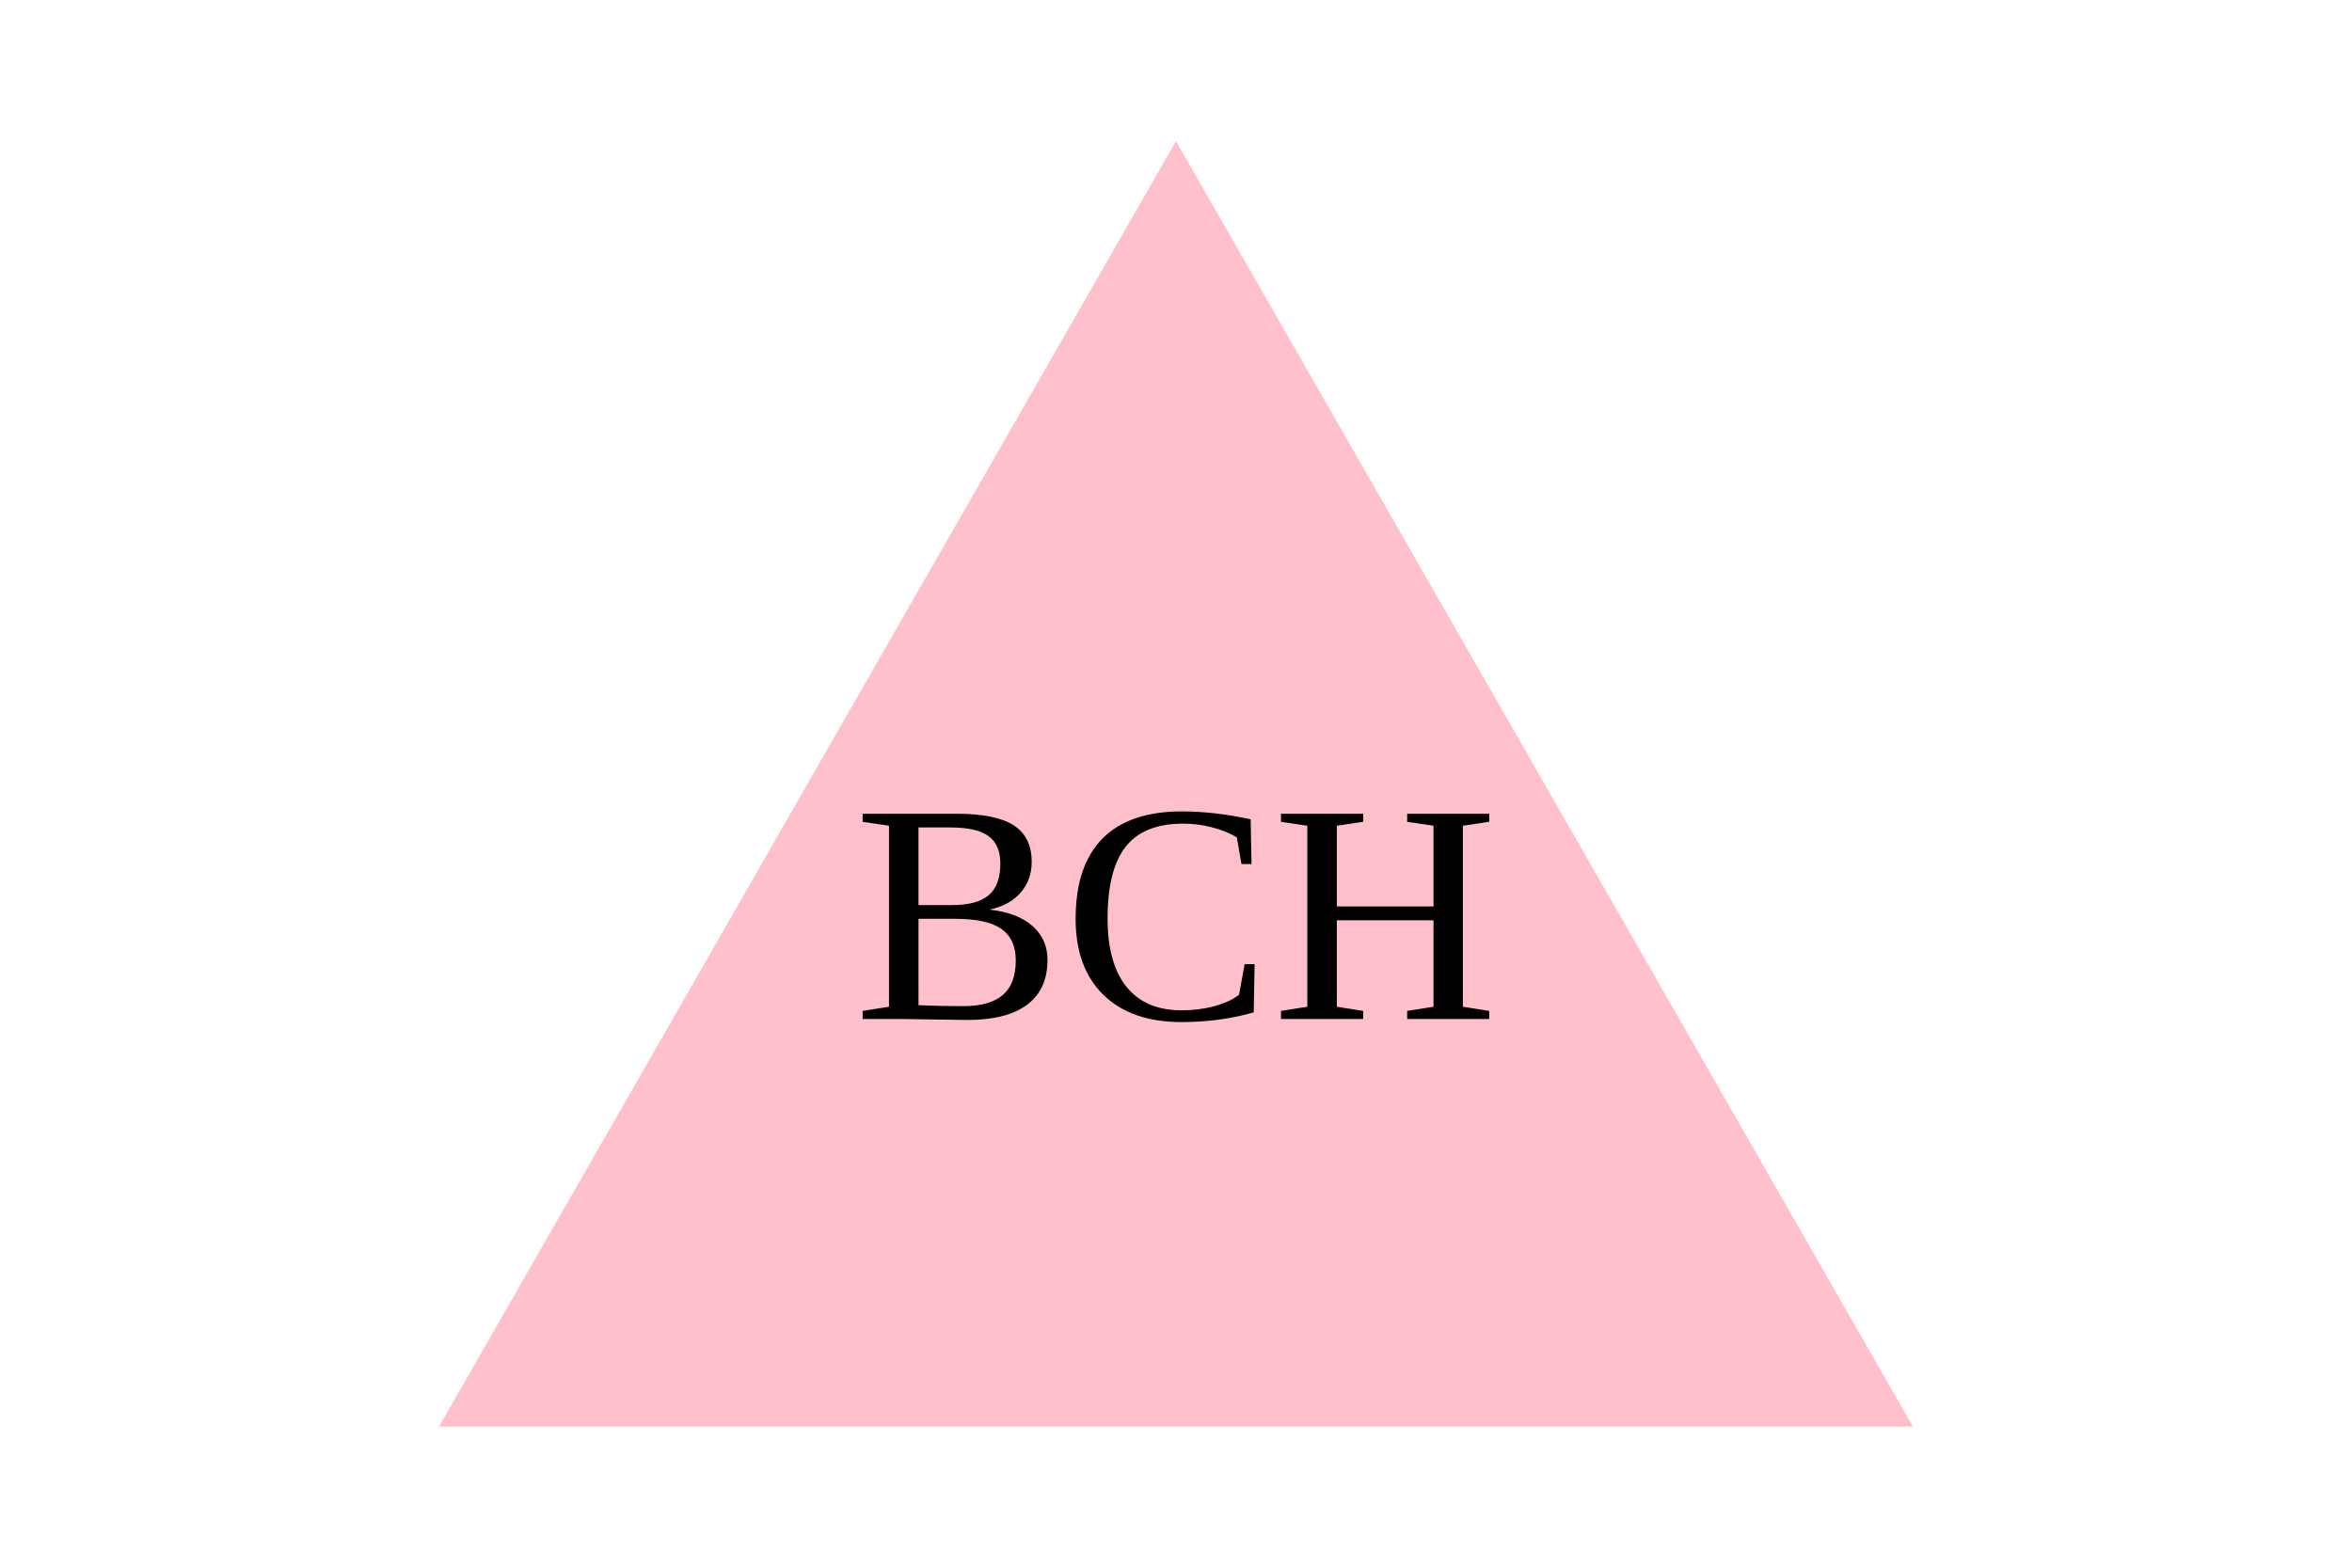
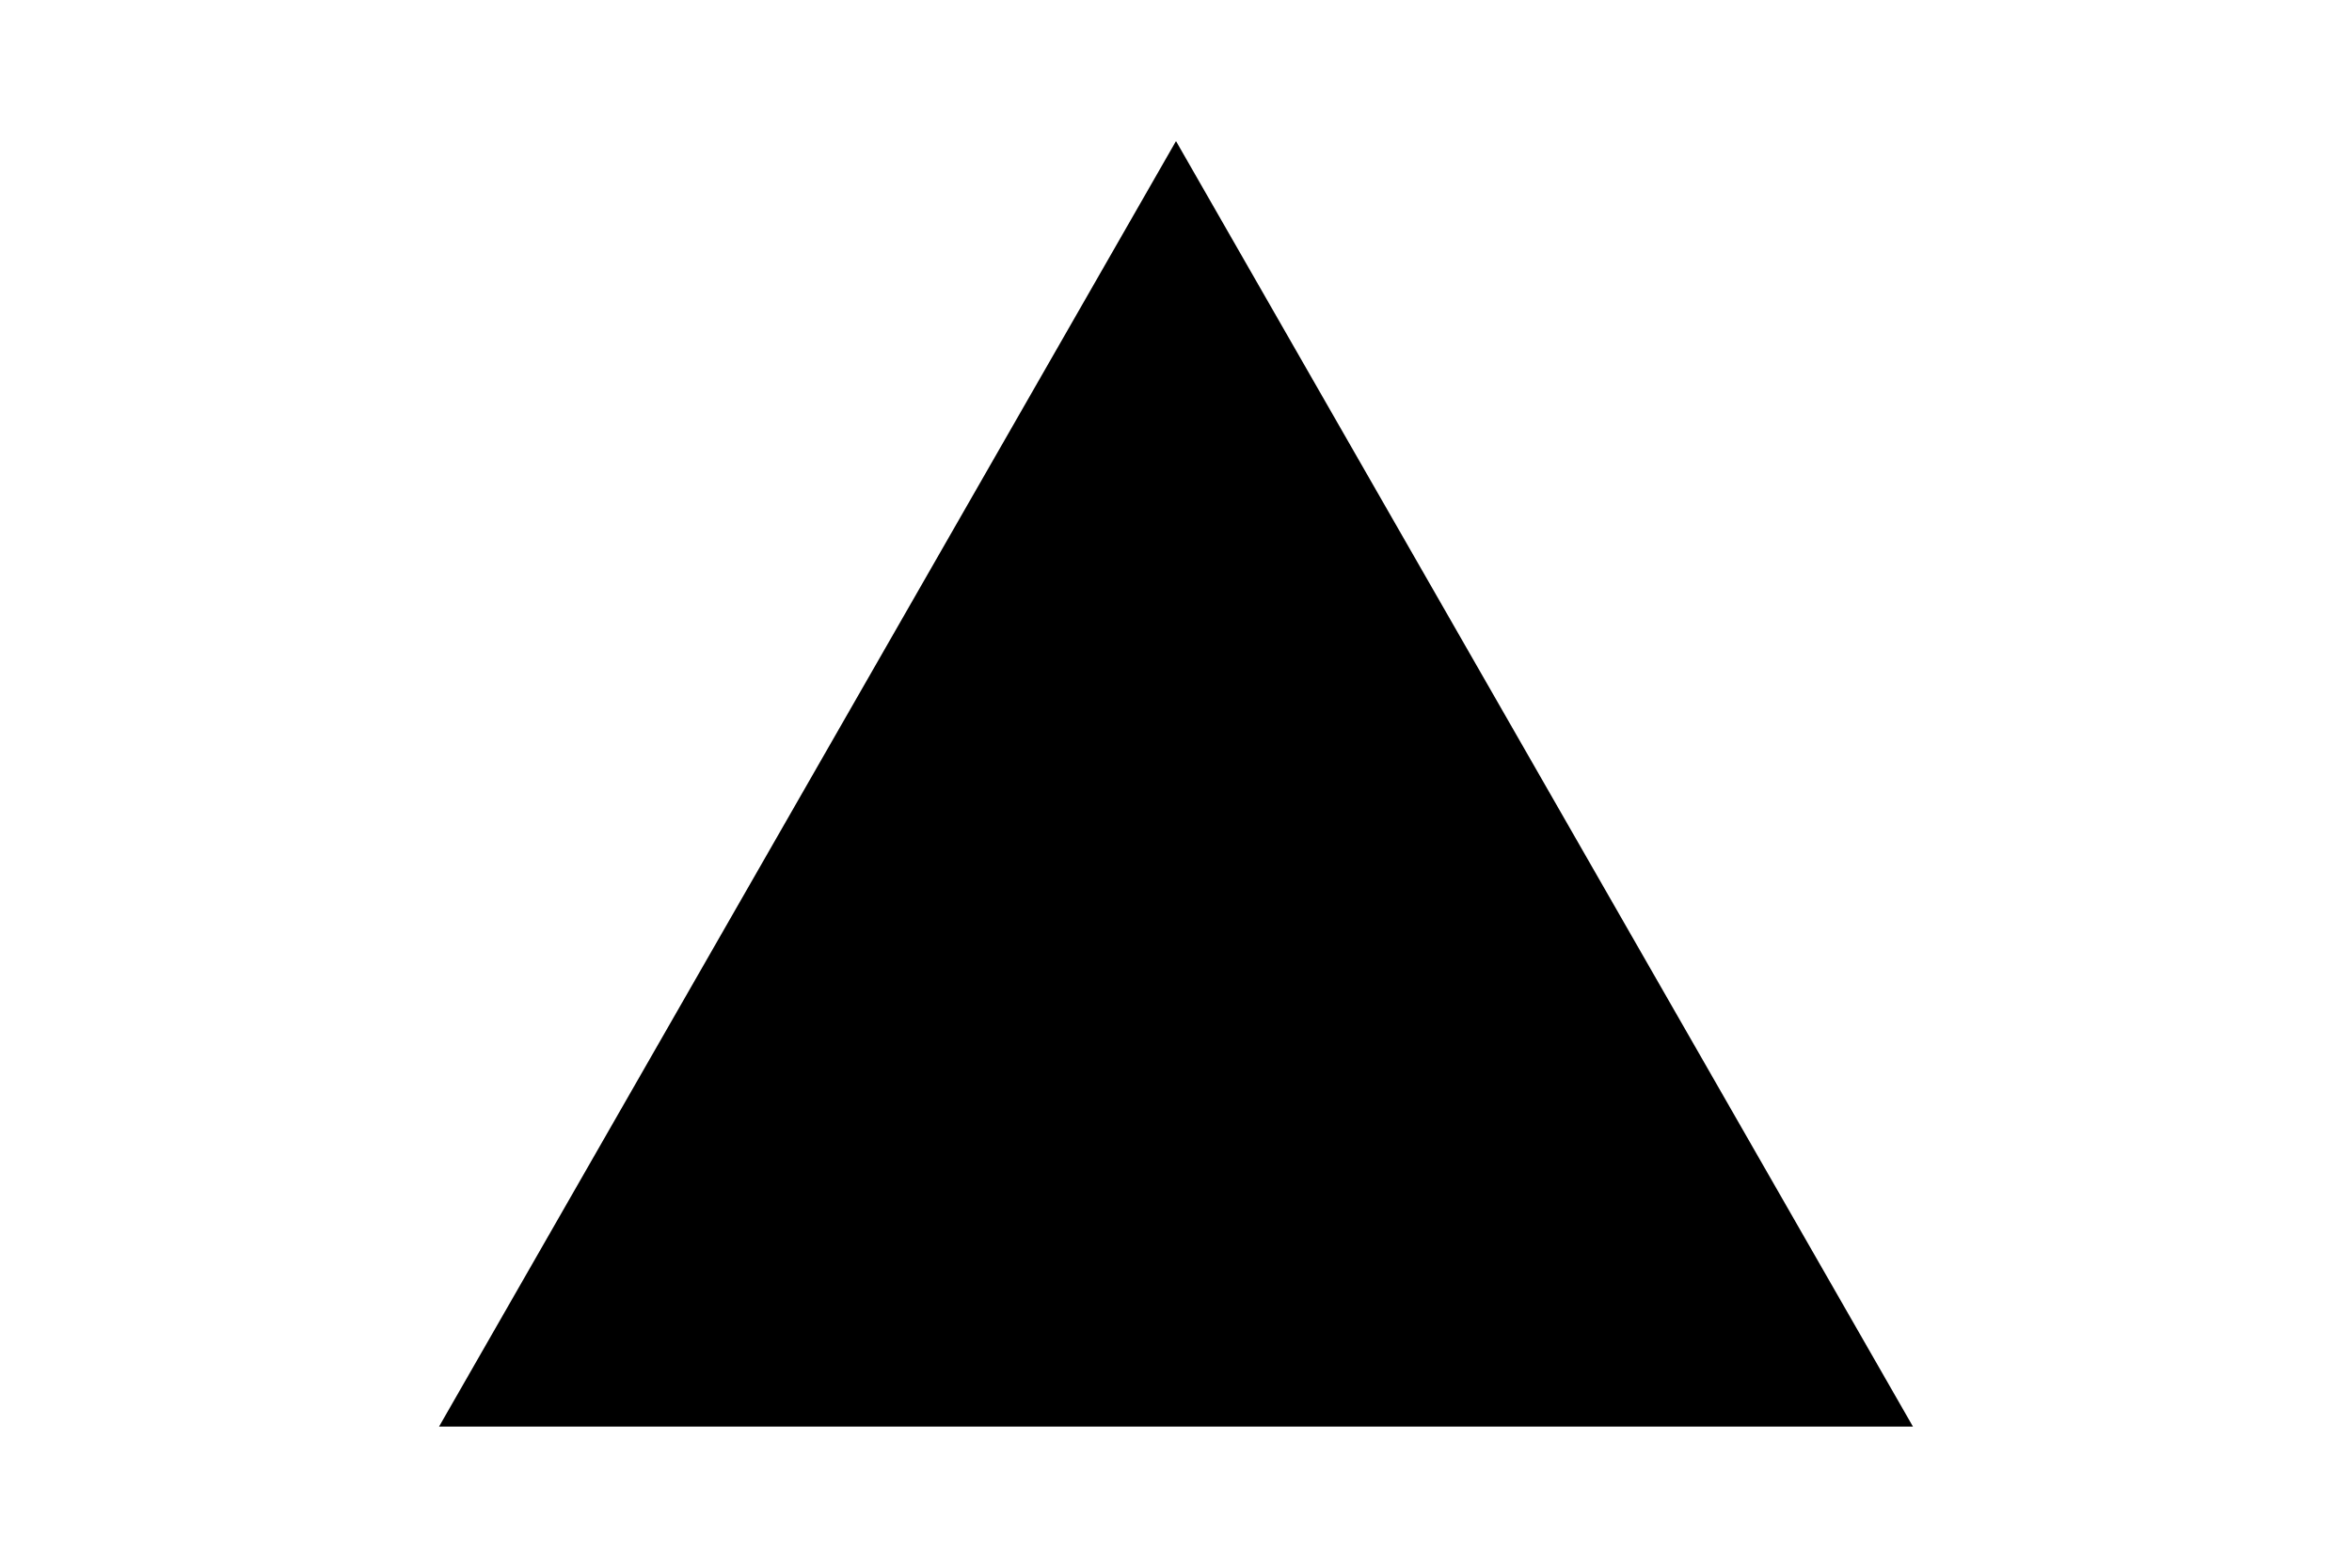
<svg xmlns="http://www.w3.org/2000/svg" version="1.1" width="300" height="200">
-   <g>Triangle<polygon points="150, 18 244, 182 56, 182" fill="pink" />
+   <g>Triangle<polygon points="150, 18 244, 182 56, 182" fill="purpe" />
    <text x="150" y="130" text-anchor="middle" font-size="40" fill="black">BCH</text>
  </g>
</svg>
